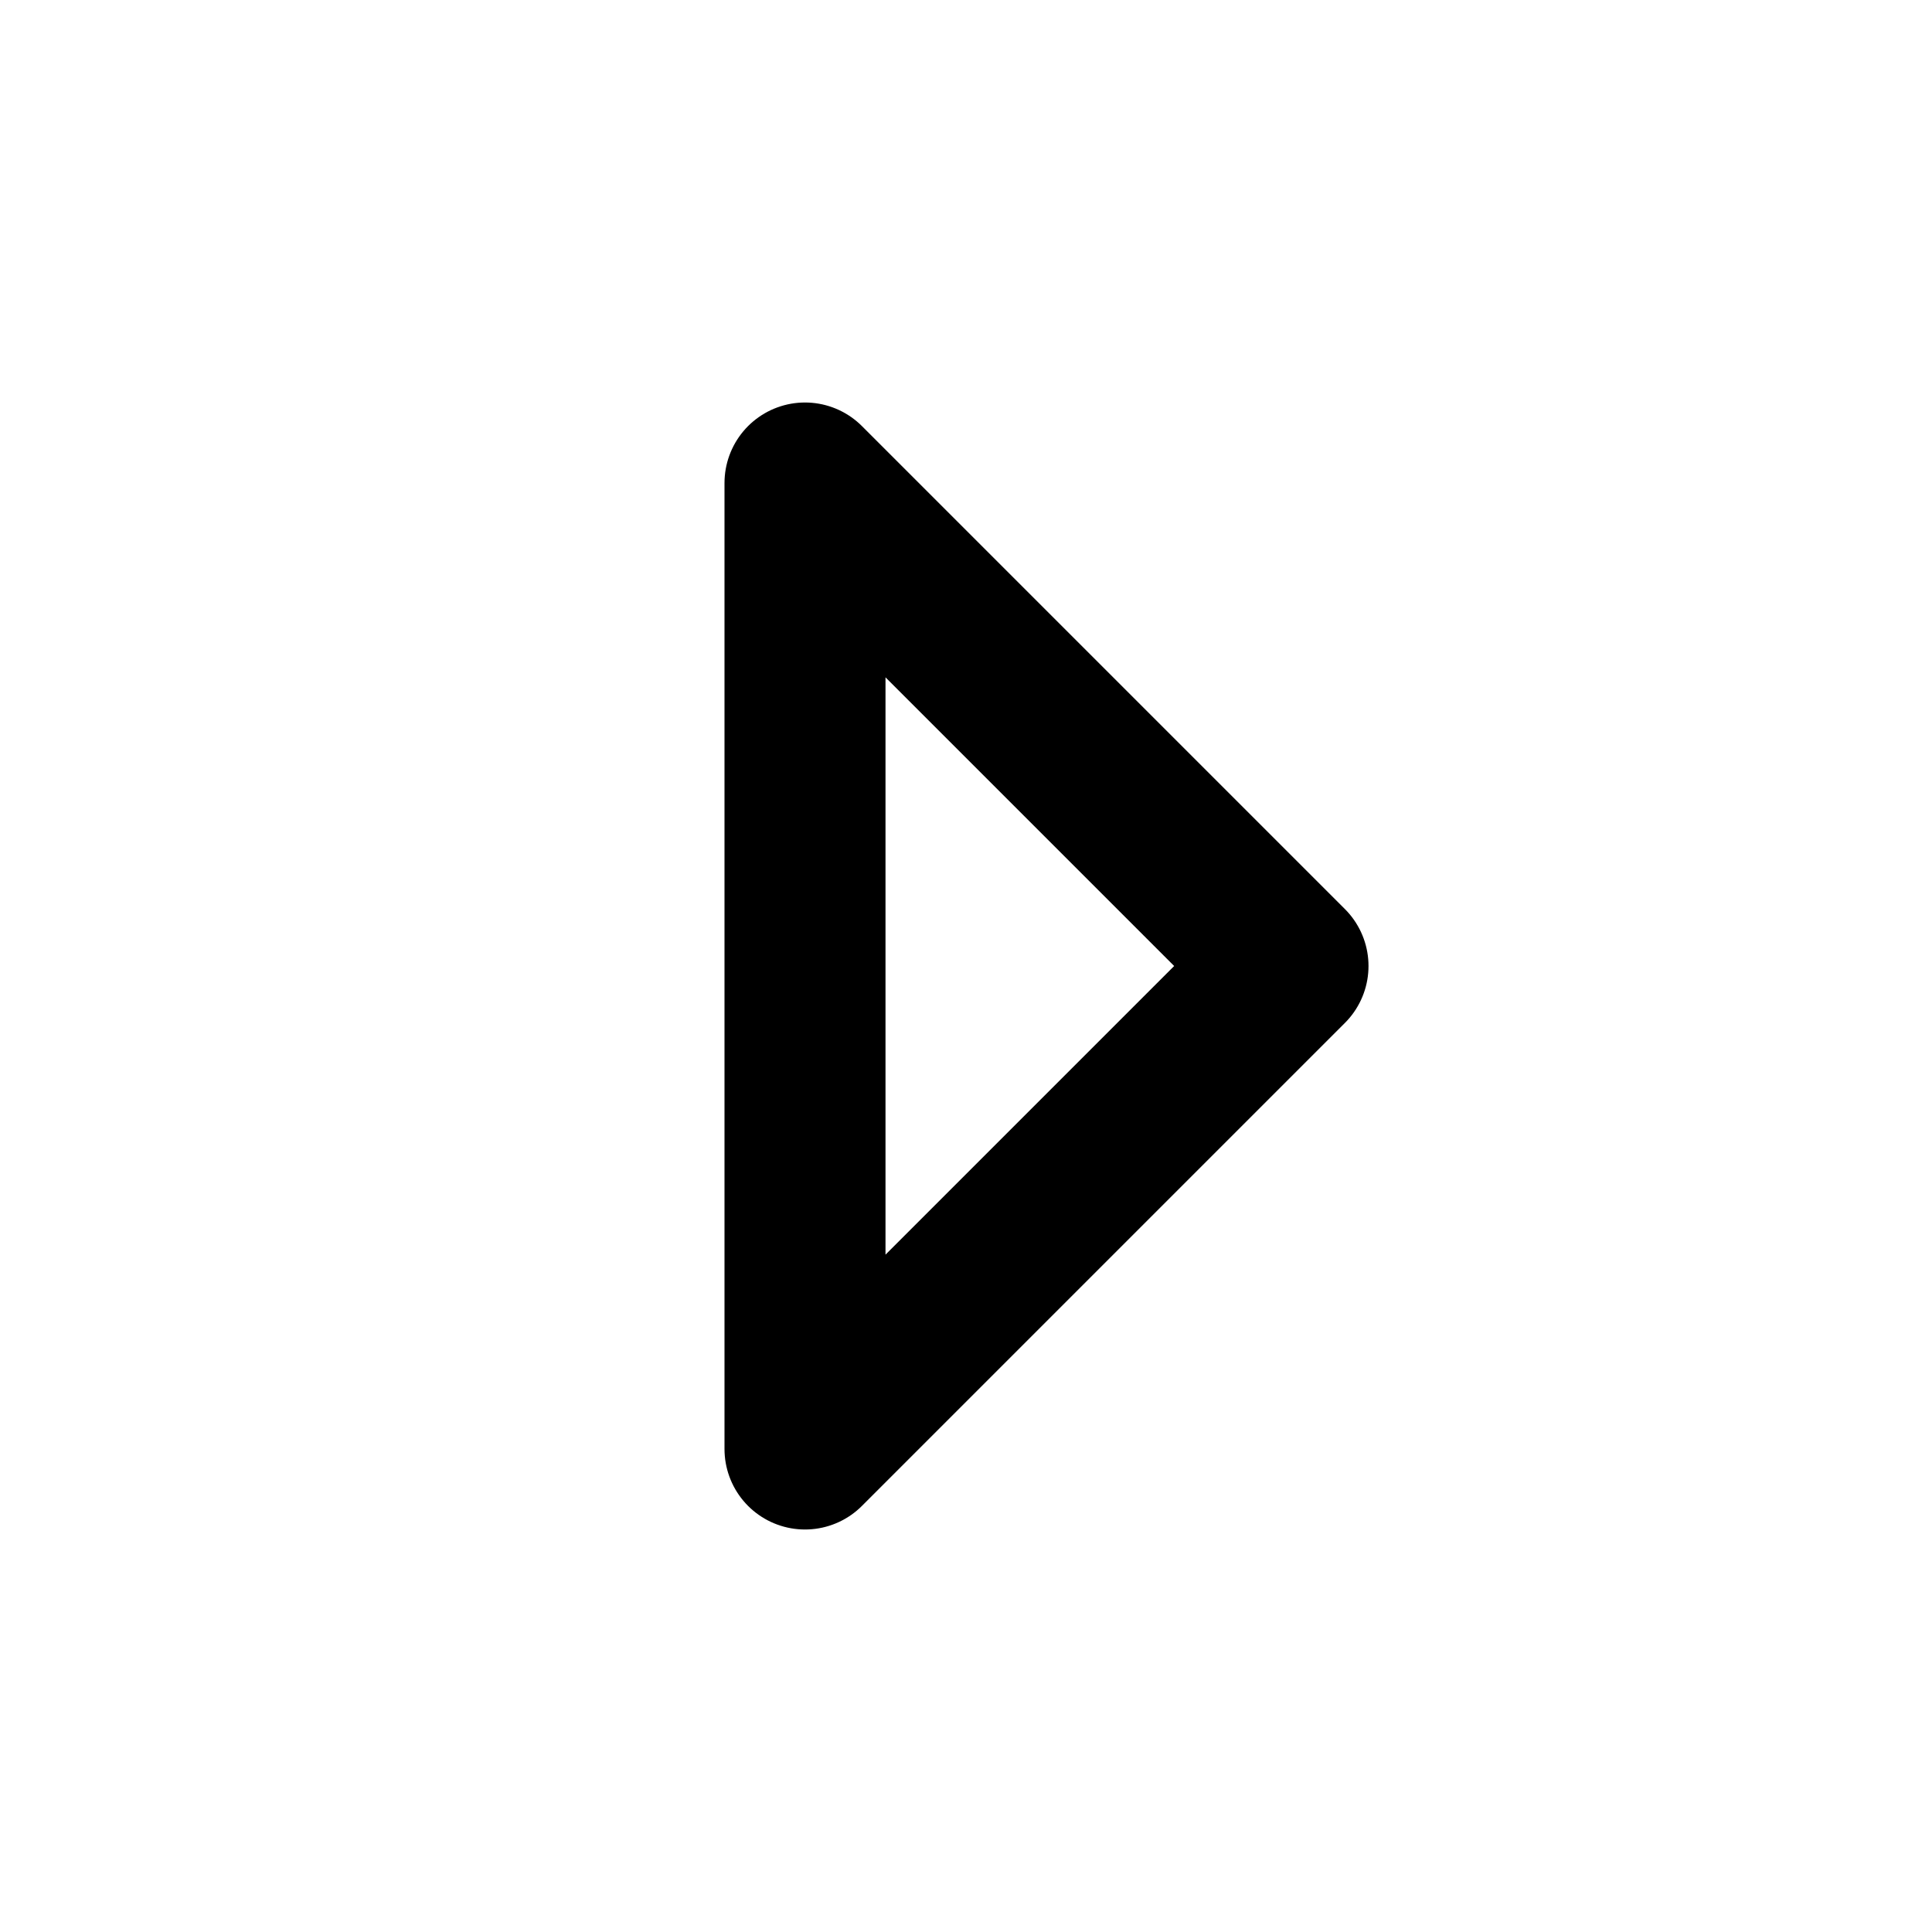
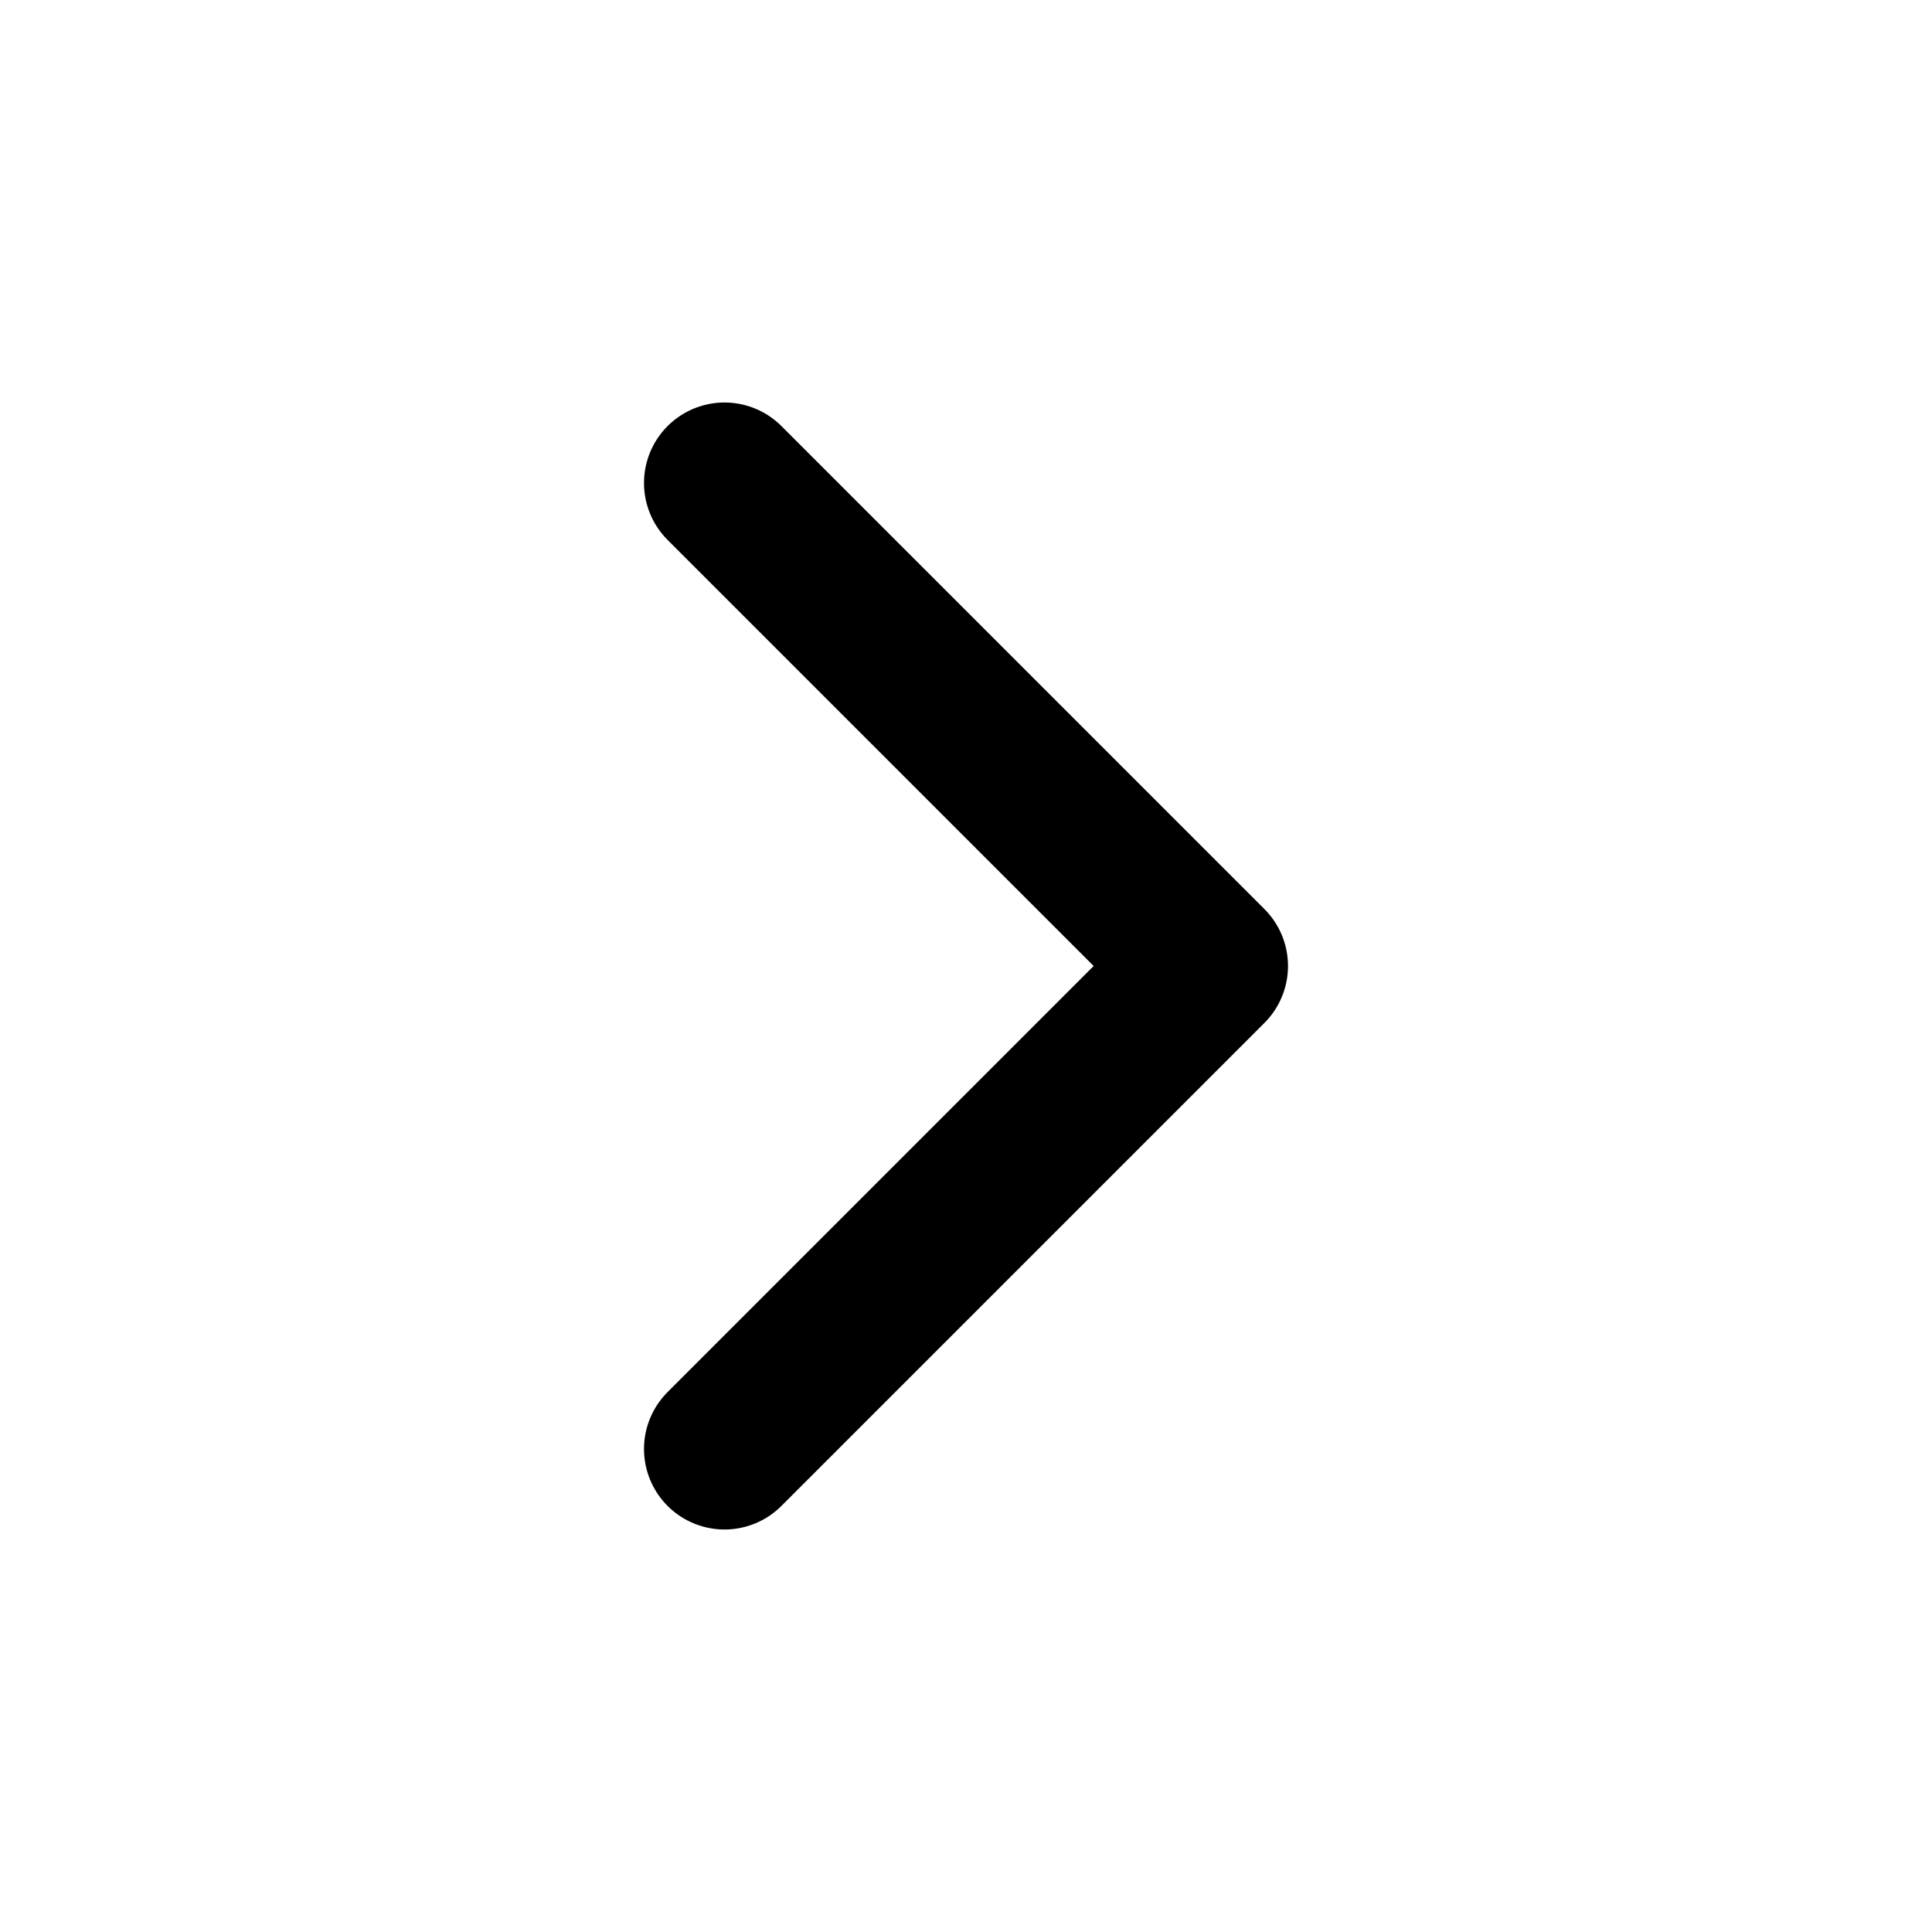
<svg xmlns="http://www.w3.org/2000/svg" width="1em" height="1em" viewBox="0 0 24 24">
  <path d="M0 0h24v24H0z" fill="none" />
-   <path fill="none" stroke="currentColor" stroke-linecap="round" stroke-linejoin="round" stroke-width="2" d="m10 18l6-6l-6-6z" />
+   <path fill="none" stroke="currentColor" stroke-linecap="round" stroke-linejoin="round" stroke-width="2" d="m9 18l6-6l-6-6" />
</svg>
